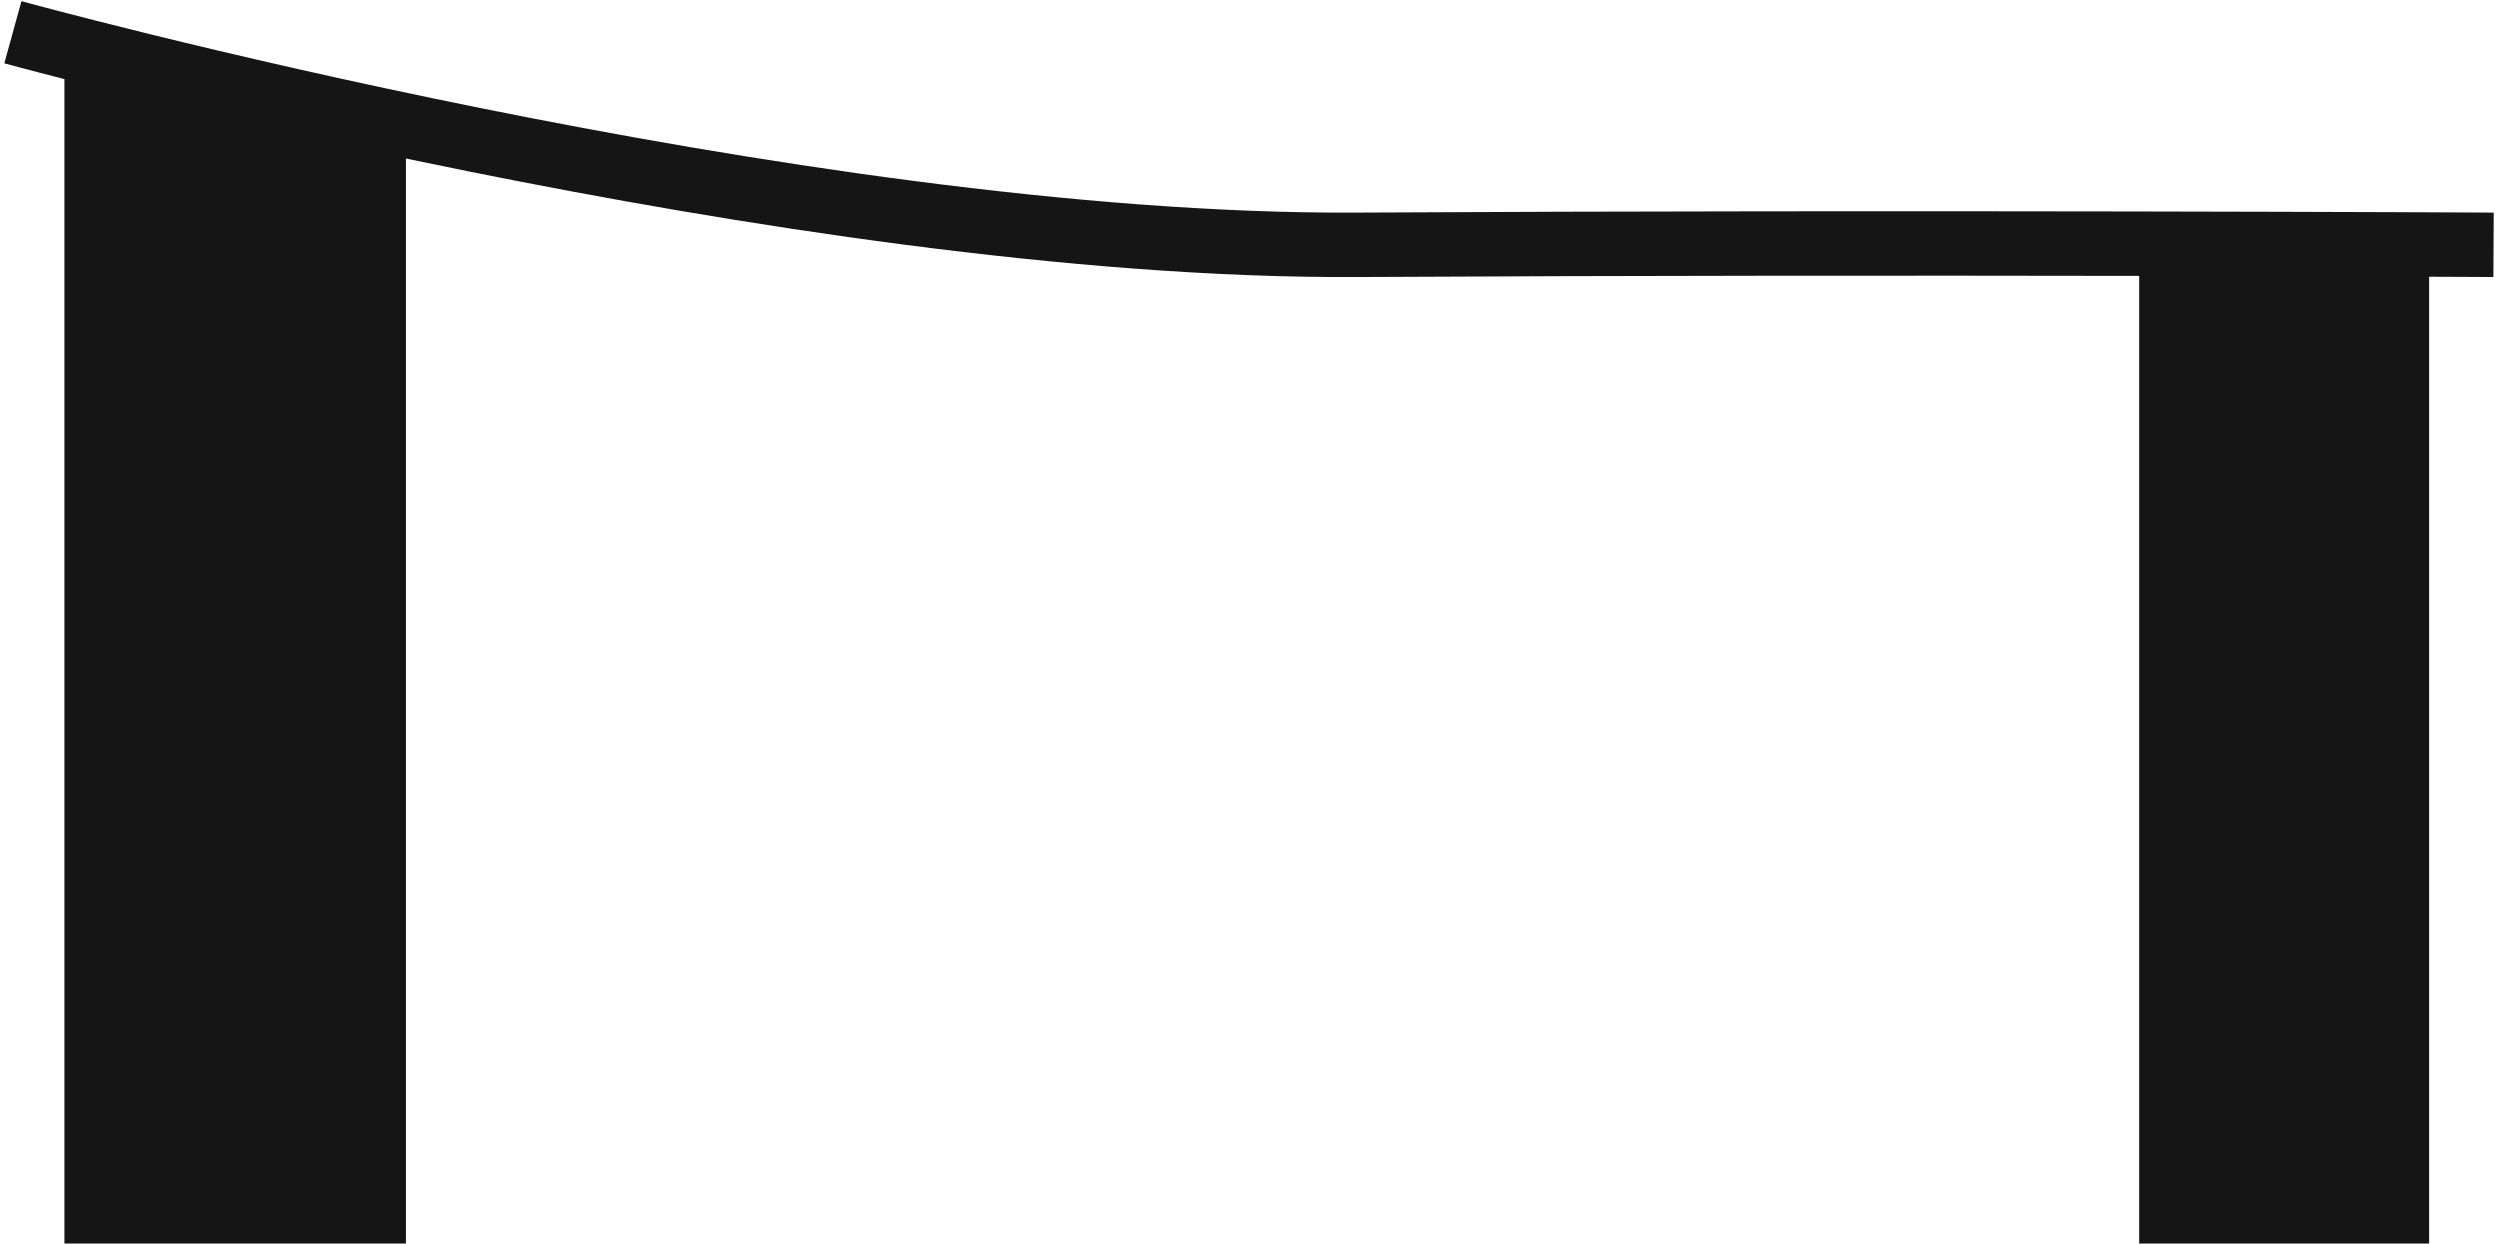
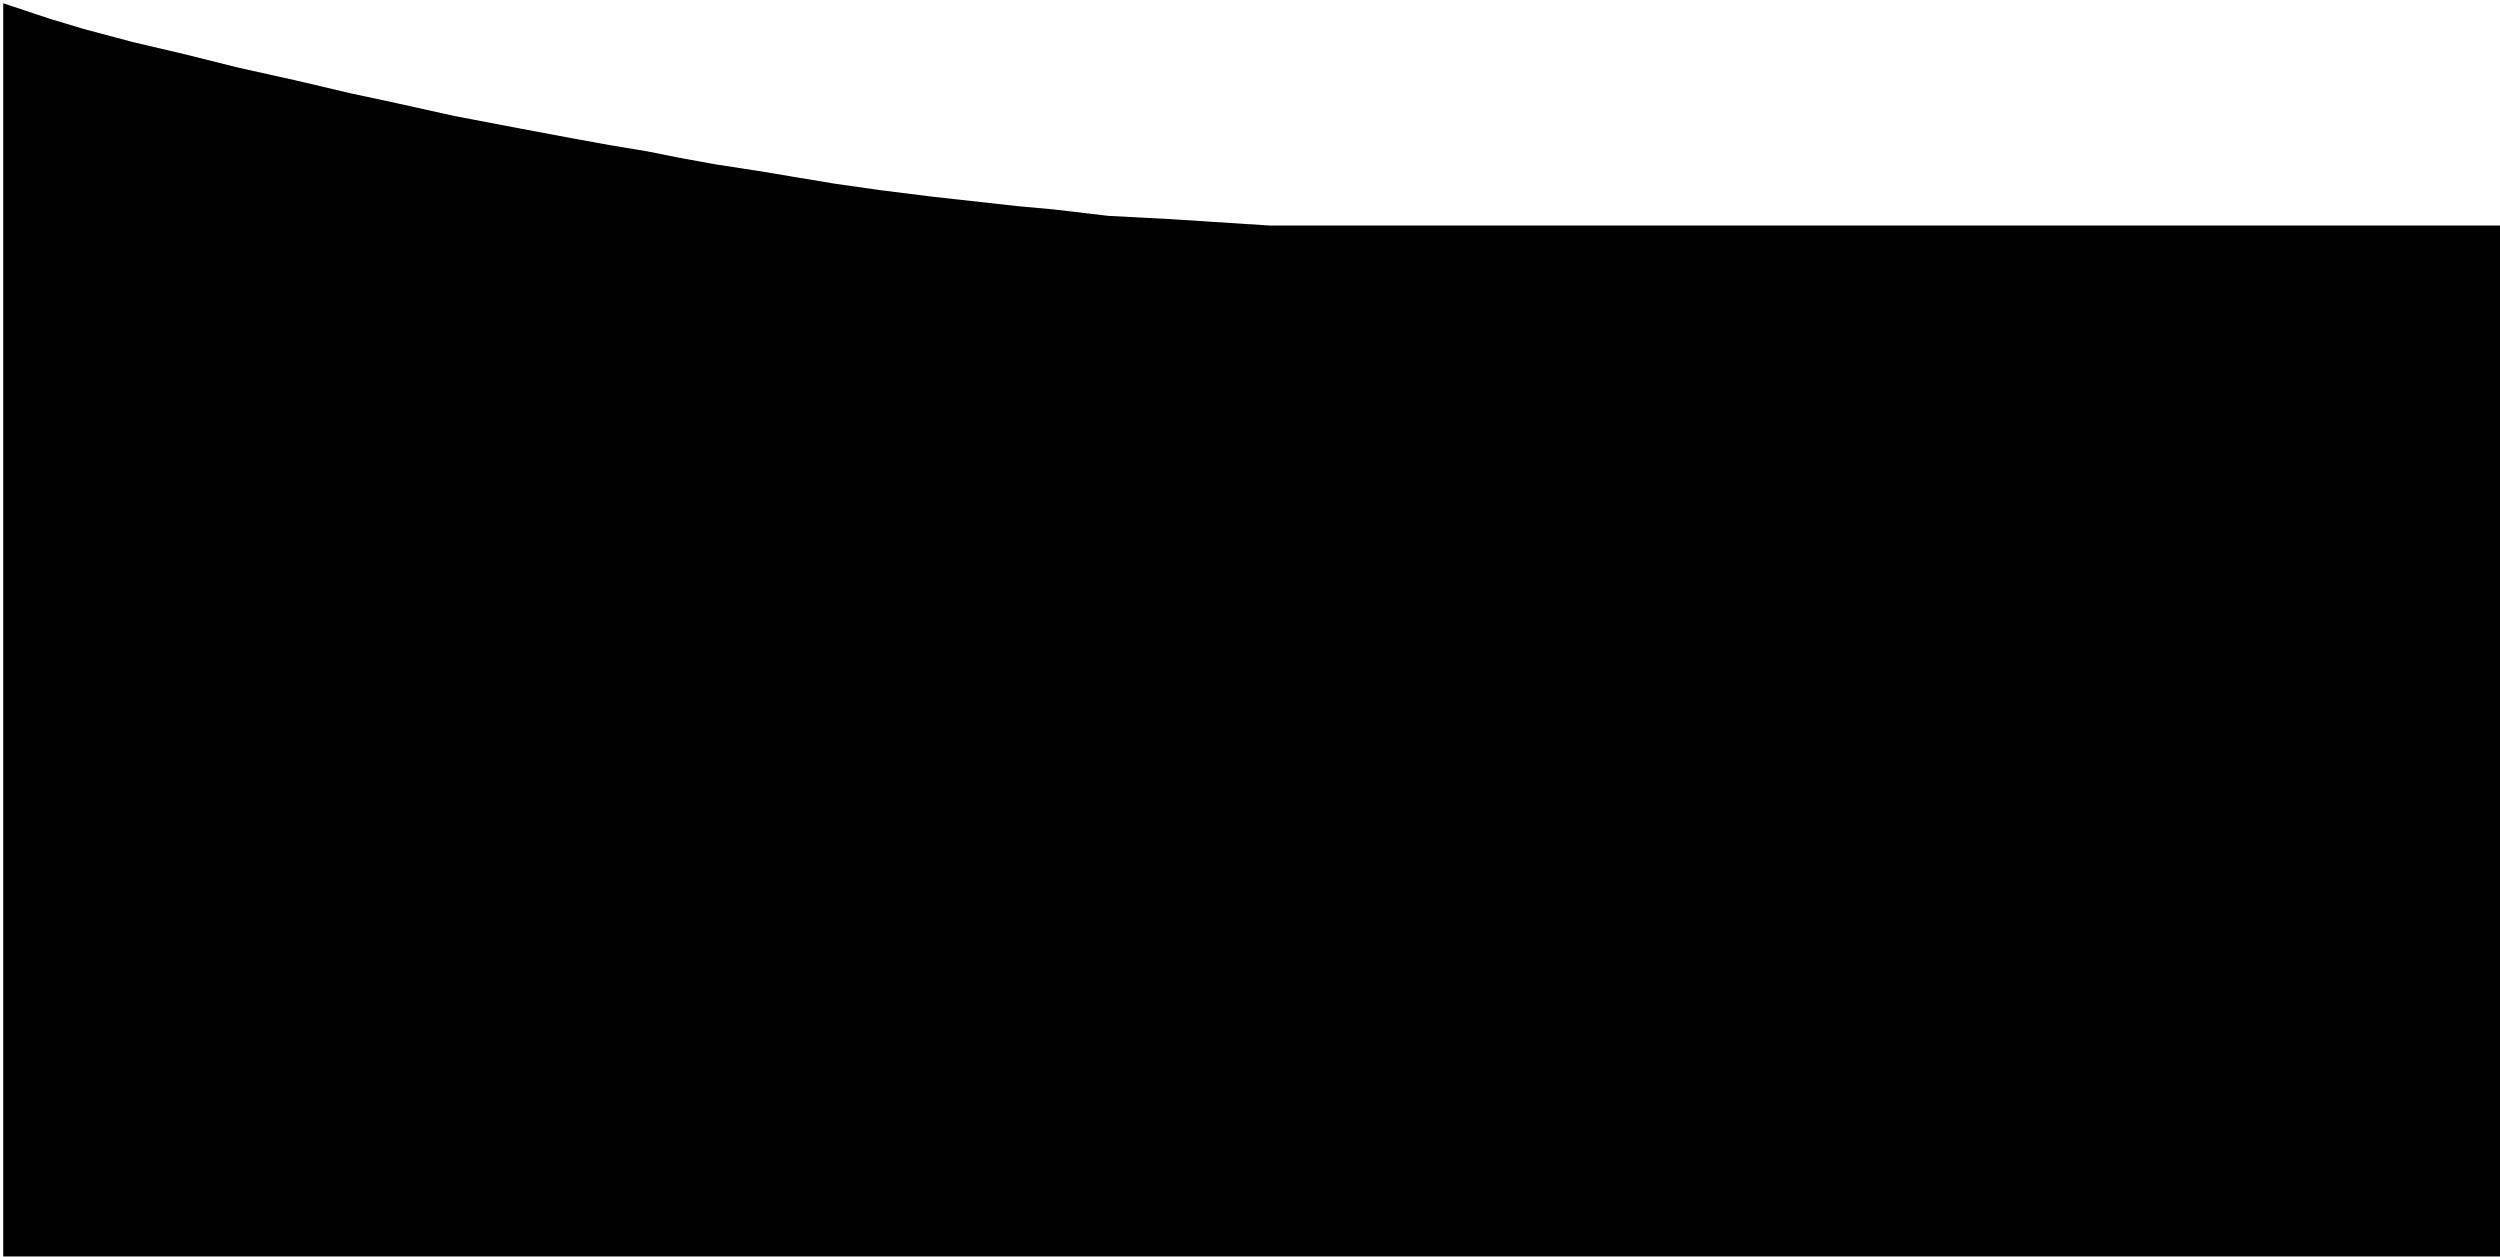
- <svg xmlns="http://www.w3.org/2000/svg" width="388" height="193" viewBox="0 0 388 193" fill="none">
-   <path d="M0.673 9.821C0.673 9.821 0.671 9.82 2 5L3.063 1.144C3.329 0.18 3.329 0.18 3.329 0.18L3.332 0.181L3.41 0.202L3.665 0.272C3.893 0.334 4.234 0.426 4.684 0.548C5.584 0.79 6.921 1.146 8.655 1.601C12.123 2.509 17.181 3.808 23.526 5.367C36.218 8.485 54.048 12.638 74.585 16.775C115.74 25.067 167.461 33.231 210.472 32.995C253.478 32.759 297.616 32.759 331 32.818C347.693 32.847 361.698 32.892 371.531 32.928C376.447 32.947 380.321 32.964 382.965 32.976C384.287 32.982 385.302 32.986 385.987 32.99L387.009 32.995L387.022 32.995H387.025C387.025 32.995 387.026 32.995 387 37.995C386.974 42.995 386.973 42.995 386.973 42.995L386.97 42.995L385.938 42.99C385.254 42.986 384.241 42.981 382.92 42.975C381.361 42.968 379.375 42.96 377 42.95V193H332V42.82C331.662 42.819 331.323 42.818 330.983 42.818C297.611 42.759 253.499 42.759 210.527 42.995C166.467 43.237 113.937 34.904 72.61 26.578C69.335 25.919 66.129 25.258 63 24.602V193H10V12.28C8.548 11.907 7.252 11.57 6.12 11.274C5.361 11.075 4.675 10.894 4.068 10.733C3.786 10.659 3.521 10.588 3.273 10.522C2.82 10.401 2.423 10.295 2.086 10.204C1.625 10.08 1.274 9.985 1.036 9.92L0.767 9.846L0.697 9.827L0.678 9.822L0.673 9.821Z" fill="#151515" />
+ <svg xmlns="http://www.w3.org/2000/svg" width="388" height="195" viewBox="0 0 388 195" fill="none">
+   <path d="M0.5 195V0.5L5 2L8 3L13 4.5L20.5 6.5L29 8.5L37 10.5L46 12.5L54.5 14.5L61.5 16L70.5 18L81 20L89 21.5L94.5 22.5L100.5 23.5L105.5 24.5L111 25.5L117.5 26.5L123.5 27.5L129.5 28.5L136.5 29.5L144.5 30.5L149 31L153.5 31.5L158 32L163.5 32.5L172 33.5L181.5 34L197 35H210.5H252.5H352H388V195H0.5Z" fill="black" />
</svg>
